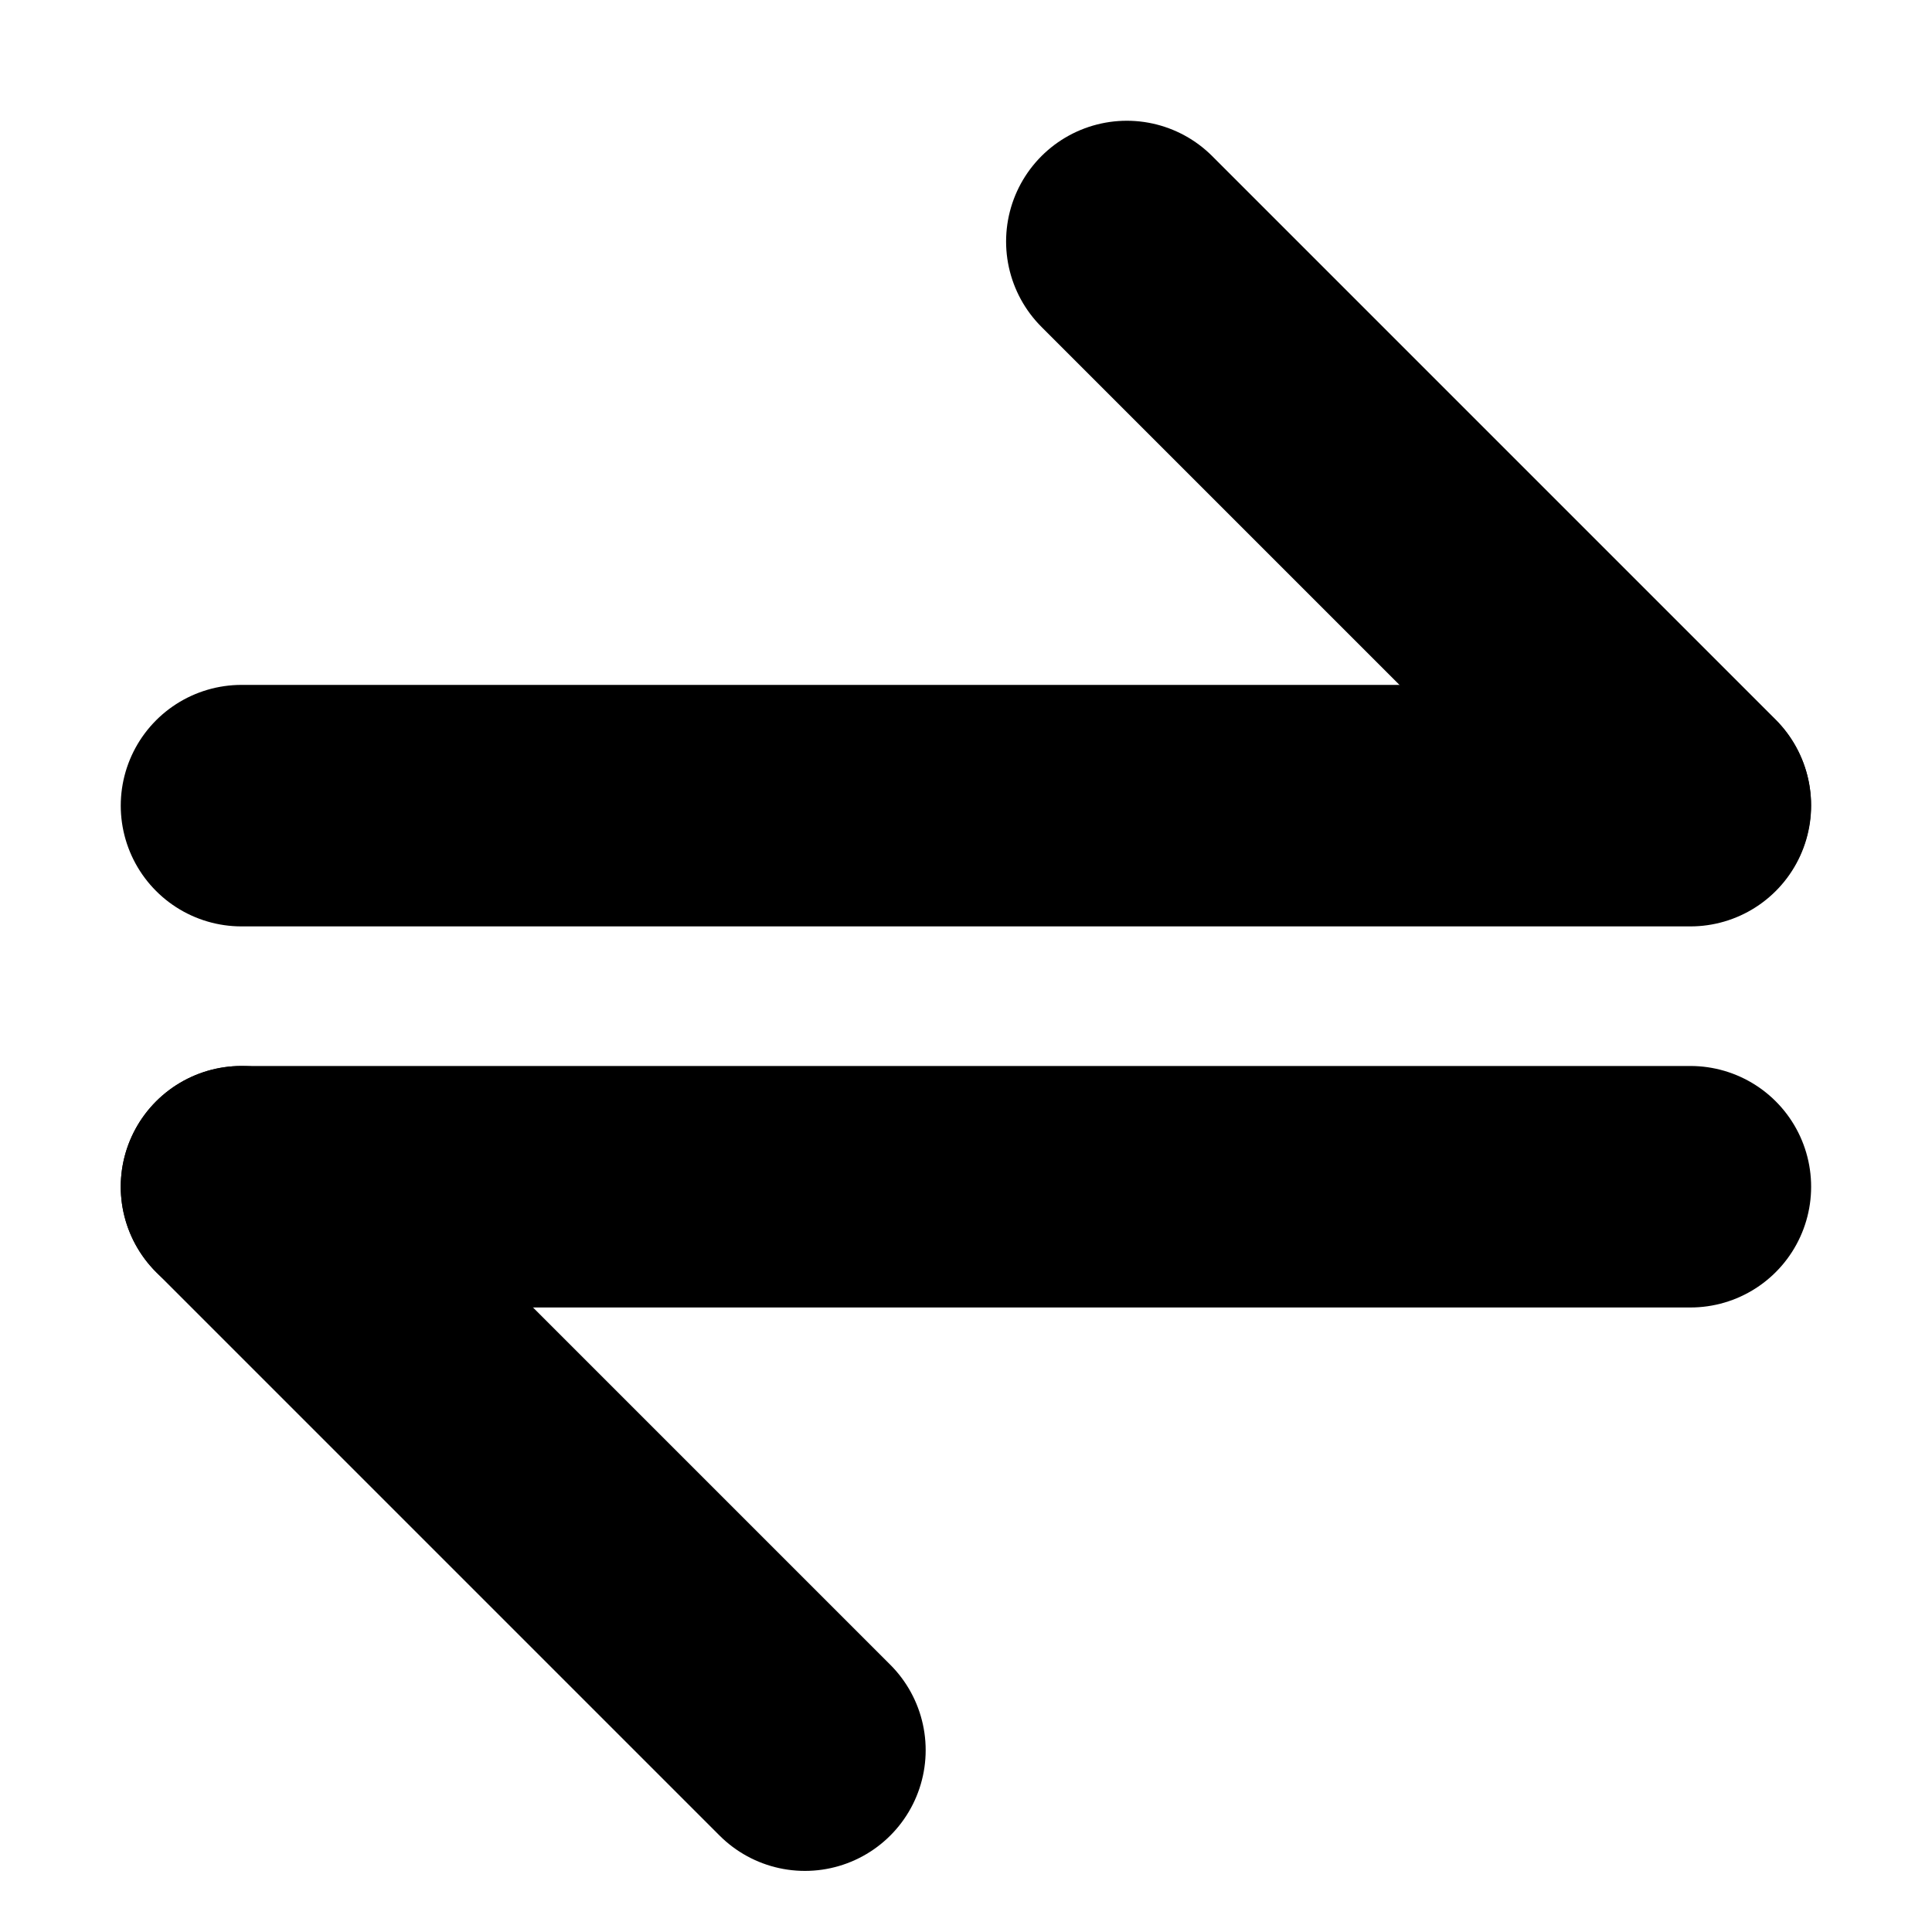
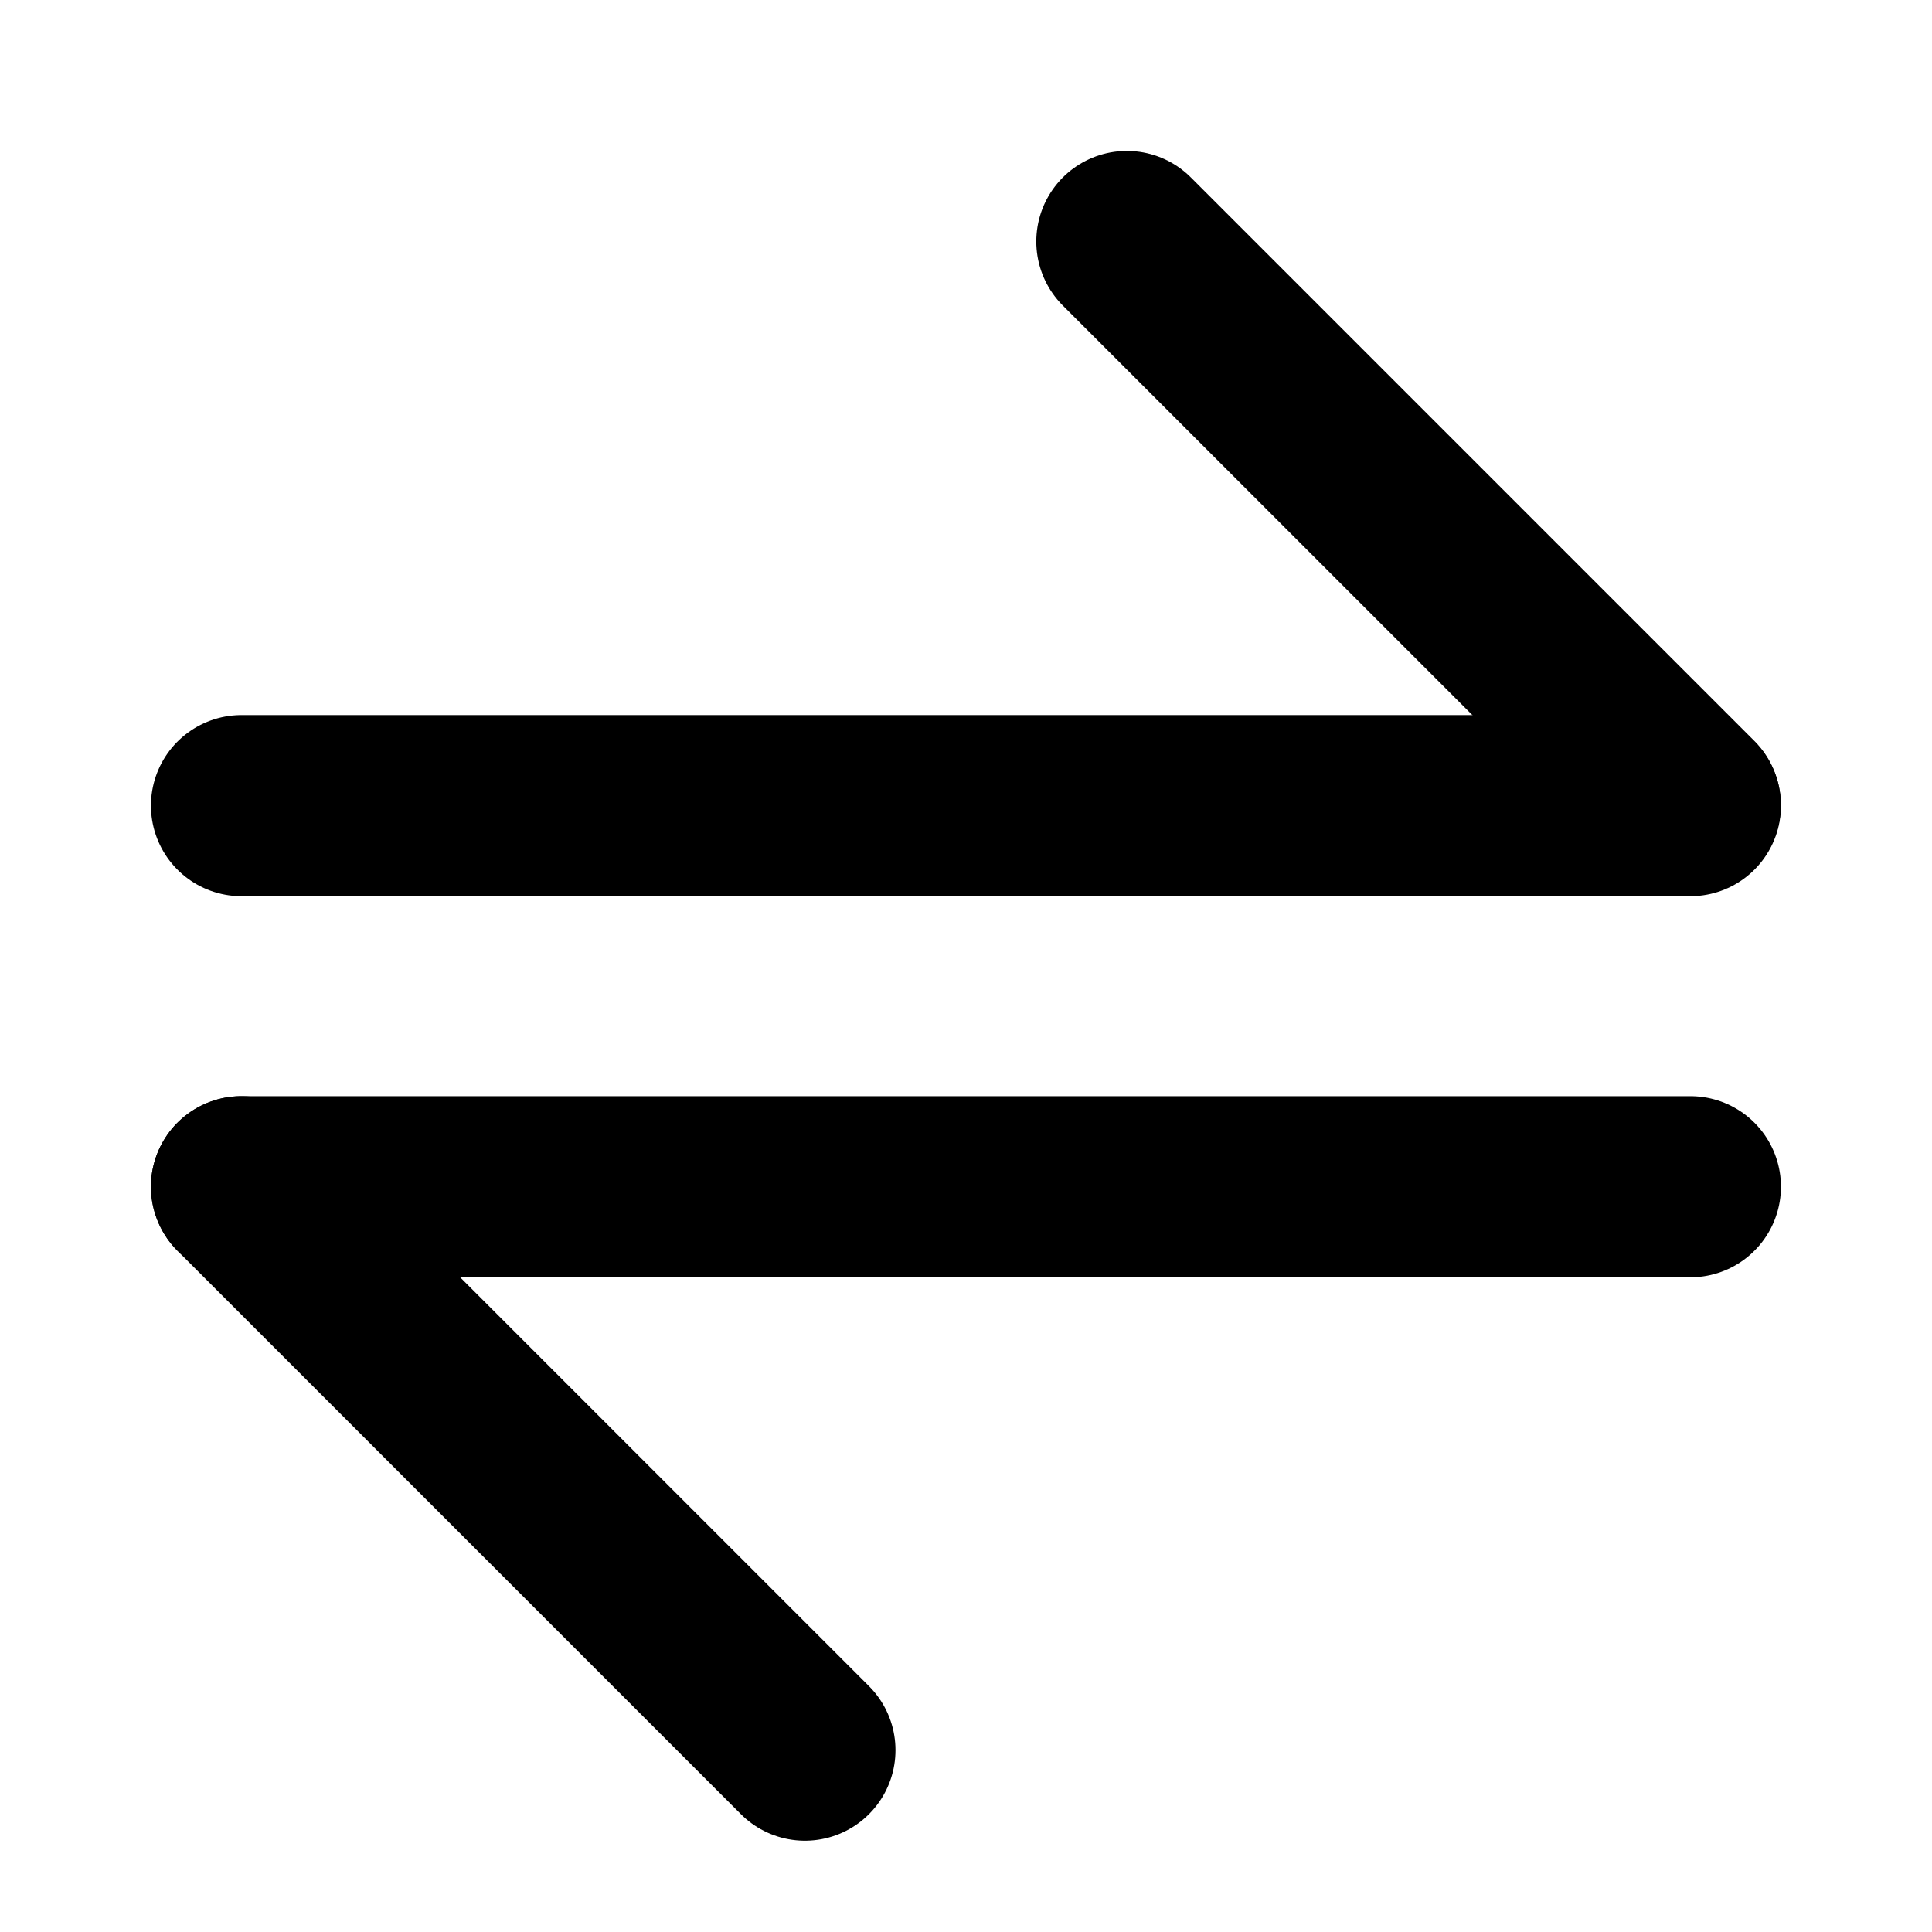
<svg xmlns="http://www.w3.org/2000/svg" width="16" height="16" viewBox="0 0 16 16" fill="none">
-   <path d="M2 6.672H13.999" stroke="currentColor" stroke-width="2" stroke-linecap="round" stroke-linejoin="round" />
-   <path d="M2 9.828H13.999" stroke="currentColor" stroke-width="2" stroke-linecap="round" stroke-linejoin="round" />
-   <path d="M13.998 6.666L9.332 2" stroke="currentColor" stroke-width="2" stroke-linecap="round" stroke-linejoin="round" />
-   <path d="M6.666 14.494L2 9.828" stroke="currentColor" stroke-width="2" stroke-linecap="round" stroke-linejoin="round" />
+   <path d="M2 6.672H13.999" stroke="currentColor" stroke-width="1.5" stroke-linecap="round" stroke-linejoin="round" />
+   <path d="M2 9.828H13.999" stroke="currentColor" stroke-width="1.5" stroke-linecap="round" stroke-linejoin="round" />
+   <path d="M13.998 6.666L9.332 2" stroke="currentColor" stroke-width="1.5" stroke-linecap="round" stroke-linejoin="round" />
+   <path d="M6.666 14.494L2 9.828" stroke="currentColor" stroke-width="1.5" stroke-linecap="round" stroke-linejoin="round" />
</svg>
